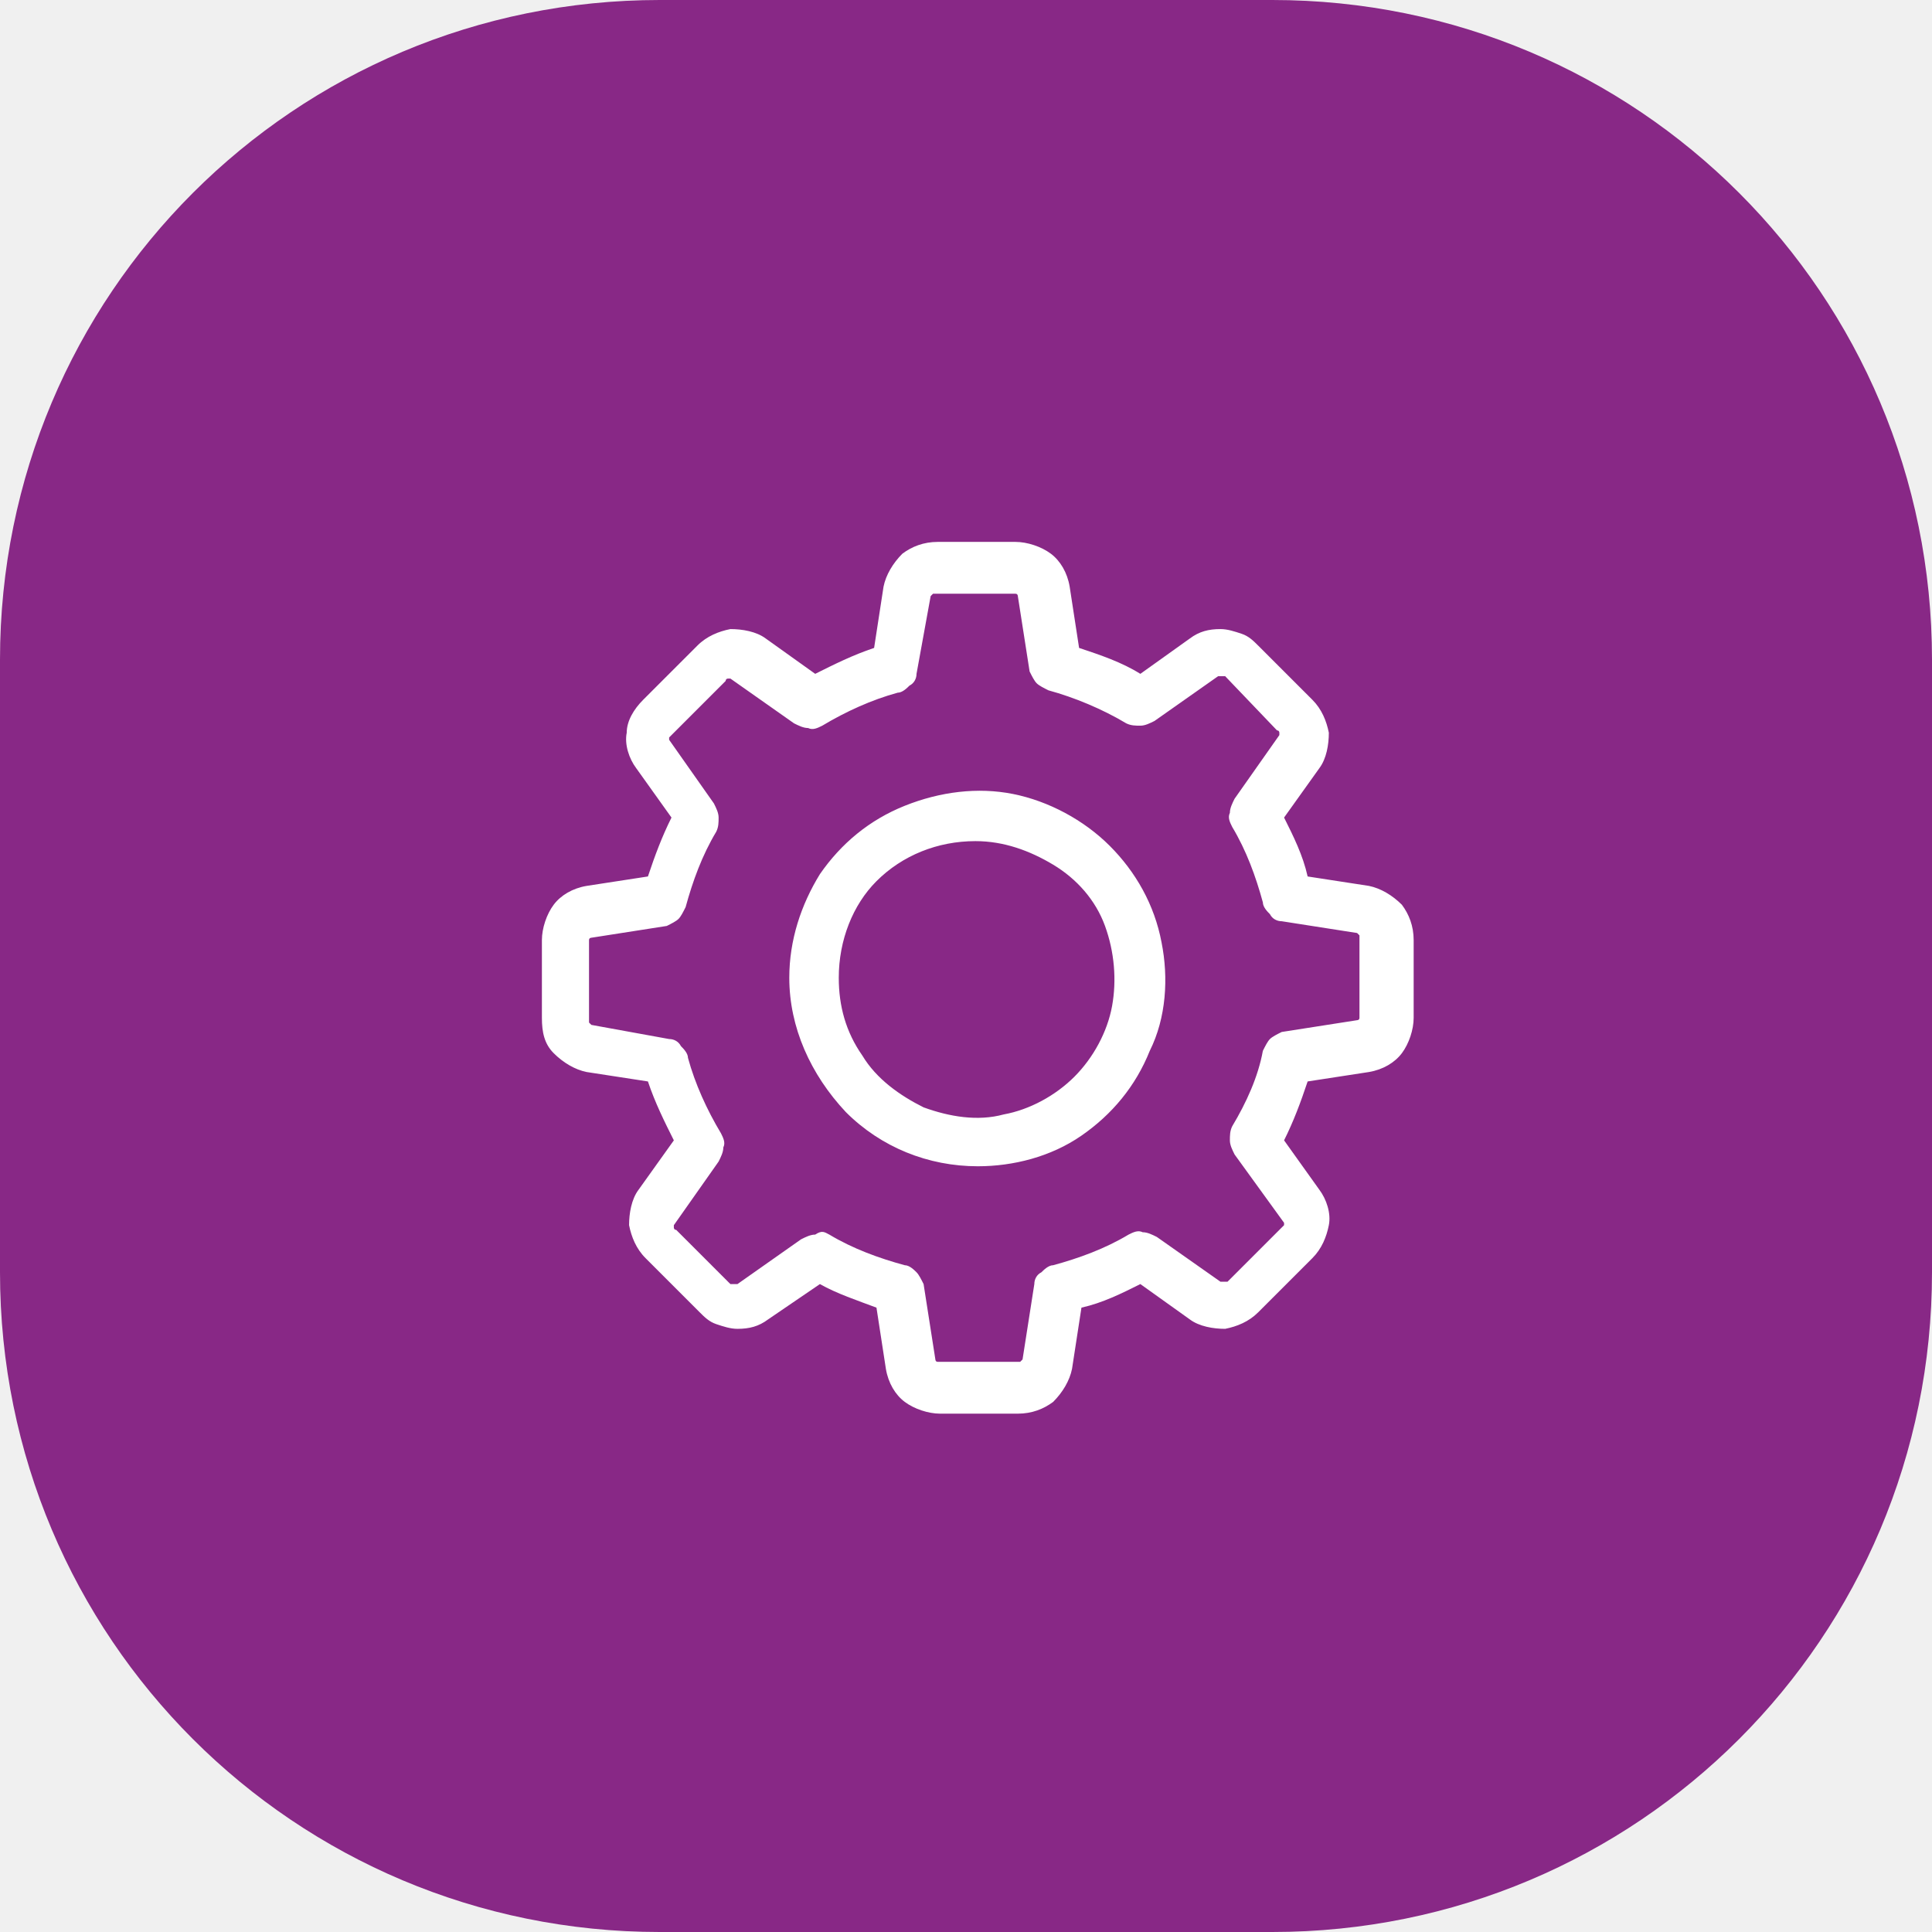
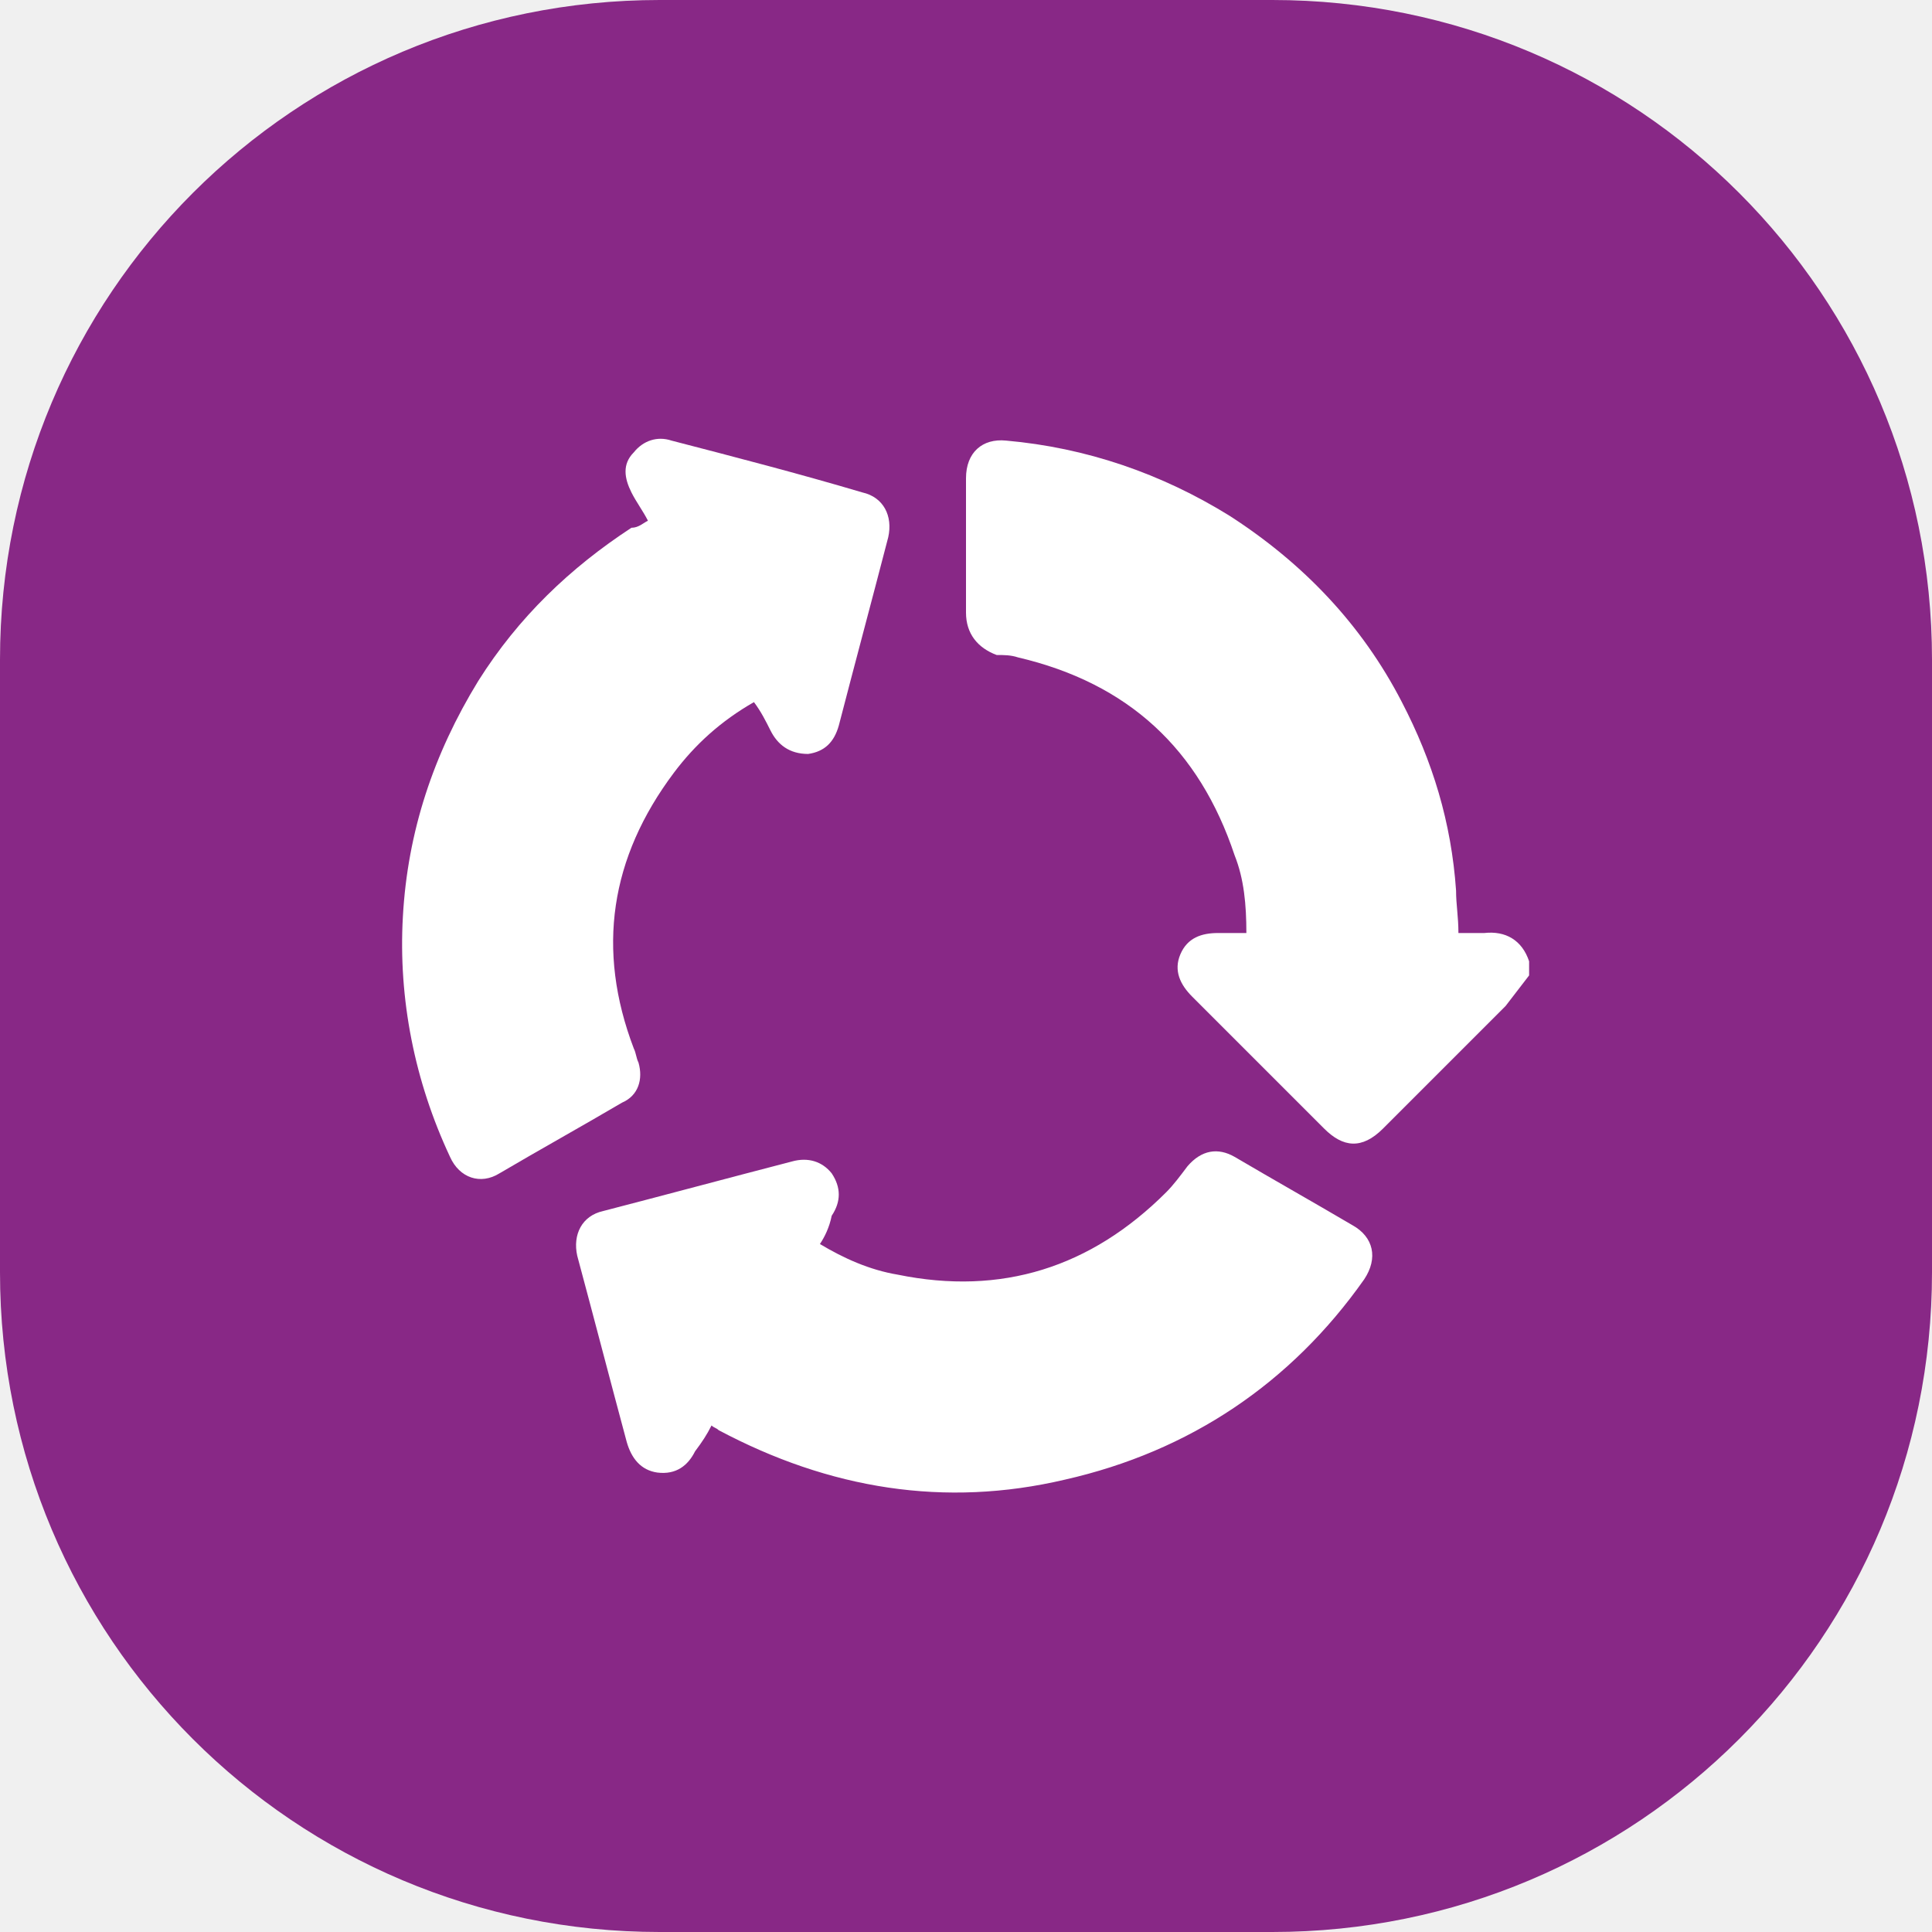
<svg xmlns="http://www.w3.org/2000/svg" version="1.1" id="Camada_1" x="0px" y="0px" viewBox="0 0 82 82" style="enable-background:new 0 0 82 82;" xml:space="preserve">
  <style type="text/css">
	.st0{fill:#882886;}
	.st1{fill:#FFFFFF;}
</style>
  <path class="st0" d="M54,0H28C12.5,0,0,12.5,0,28v26c0,15.5,12.5,28,28,28h26c15.5,0,28-12.5,28-28V28C82,12.5,69.5,0,54,0z" />
-   <path class="st1" d="M39.9,60c-0.5,0-1.1-0.2-1.5-0.5c-0.4-0.3-0.7-0.8-0.8-1.4l-0.4-2.6c-0.8-0.3-1.7-0.6-2.4-1L32.6,56  c-0.4,0.3-0.8,0.4-1.3,0.4c-0.3,0-0.6-0.1-0.9-0.2c-0.3-0.1-0.5-0.3-0.7-0.5l-2.3-2.3c-0.4-0.4-0.6-0.9-0.7-1.4  c0-0.5,0.1-1.1,0.4-1.5l1.5-2.1c-0.4-0.8-0.8-1.6-1.1-2.5l-2.6-0.4c-0.5-0.1-1-0.4-1.4-0.8c-0.4-0.4-0.5-0.9-0.5-1.5v-3.3  c0-0.5,0.2-1.1,0.5-1.5c0.3-0.4,0.8-0.7,1.4-0.8l2.6-0.4c0.3-0.9,0.6-1.7,1-2.5L27,32.6c-0.3-0.4-0.5-1-0.4-1.5c0-0.5,0.3-1,0.7-1.4  l2.3-2.3c0.4-0.4,0.9-0.6,1.4-0.7c0.5,0,1.1,0.1,1.5,0.4l2.1,1.5c0.8-0.4,1.6-0.8,2.5-1.1l0.4-2.6c0.1-0.5,0.4-1,0.8-1.4  c0.4-0.3,0.9-0.5,1.5-0.5h3.3c0.5,0,1.1,0.2,1.5,0.5c0.4,0.3,0.7,0.8,0.8,1.4l0.4,2.6c0.9,0.3,1.8,0.6,2.6,1.1l2.1-1.5  c0.4-0.3,0.8-0.4,1.3-0.4c0.3,0,0.6,0.1,0.9,0.2c0.3,0.1,0.5,0.3,0.7,0.5l2.3,2.3c0.4,0.4,0.6,0.9,0.7,1.4c0,0.5-0.1,1.1-0.4,1.5  l-1.5,2.1c0.4,0.8,0.8,1.6,1,2.5l2.6,0.4c0.5,0.1,1,0.4,1.4,0.8c0.3,0.4,0.5,0.9,0.5,1.5v3.3c0,0.5-0.2,1.1-0.5,1.5  c-0.3,0.4-0.8,0.7-1.4,0.8l-2.6,0.4c-0.3,0.9-0.6,1.7-1,2.5l1.5,2.1c0.3,0.4,0.5,1,0.4,1.5s-0.3,1-0.7,1.4l-2.3,2.3  c-0.4,0.4-0.9,0.6-1.4,0.7c-0.5,0-1.1-0.1-1.5-0.4l-2.1-1.5c-0.8,0.4-1.6,0.8-2.5,1l-0.4,2.6c-0.1,0.5-0.4,1-0.8,1.4  c-0.4,0.3-0.9,0.5-1.5,0.5L39.9,60z M35.2,52.4c1,0.6,2.1,1,3.2,1.3c0.2,0,0.4,0.2,0.5,0.3c0.1,0.1,0.2,0.3,0.3,0.5l0.5,3.2  c0,0,0,0.1,0.1,0.1c0,0,0.1,0,0.1,0h3.3c0,0,0.1,0,0.1,0c0,0,0.1-0.1,0.1-0.1l0.5-3.2c0-0.2,0.1-0.4,0.3-0.5  c0.1-0.1,0.3-0.3,0.5-0.3c1.1-0.3,2.2-0.7,3.2-1.3c0.2-0.1,0.4-0.2,0.6-0.1c0.2,0,0.4,0.1,0.6,0.2l2.7,1.9c0,0,0.1,0,0.1,0  c0,0,0.1,0,0.1,0c0,0,0,0,0.1,0l2.3-2.3c0,0,0.1-0.1,0.1-0.1c0,0,0-0.1,0-0.1L52.4,49c-0.1-0.2-0.2-0.4-0.2-0.6c0-0.2,0-0.4,0.1-0.6  c0.6-1,1.1-2.1,1.3-3.2c0.1-0.2,0.2-0.4,0.3-0.5c0.1-0.1,0.3-0.2,0.5-0.3l3.2-0.5c0,0,0.1,0,0.1-0.1c0,0,0-0.1,0-0.1h0v-3.3  c0,0,0-0.1,0-0.1c0,0-0.1-0.1-0.1-0.1l-3.2-0.5c-0.2,0-0.4-0.1-0.5-0.3c-0.1-0.1-0.3-0.3-0.3-0.5c-0.3-1.1-0.7-2.2-1.3-3.2  c-0.1-0.2-0.2-0.4-0.1-0.6c0-0.2,0.1-0.4,0.2-0.6l1.9-2.7c0,0,0-0.1,0-0.1c0,0,0-0.1-0.1-0.1L52,28.7c0,0,0,0-0.1,0c0,0-0.1,0-0.1,0  c0,0-0.1,0-0.1,0L49,30.6c-0.2,0.1-0.4,0.2-0.6,0.2c-0.2,0-0.4,0-0.6-0.1c-1-0.6-2.2-1.1-3.3-1.4c-0.2-0.1-0.4-0.2-0.5-0.3  c-0.1-0.1-0.2-0.3-0.3-0.5l-0.5-3.2c0,0,0-0.1-0.1-0.1c0,0-0.1,0-0.1,0h-3.3c0,0-0.1,0-0.1,0c0,0-0.1,0.1-0.1,0.1l-0.6,3.3  c0,0.2-0.1,0.4-0.3,0.5c-0.1,0.1-0.3,0.3-0.5,0.3c-1.1,0.3-2.2,0.8-3.2,1.4c-0.2,0.1-0.4,0.2-0.6,0.1c-0.2,0-0.4-0.1-0.6-0.2  l-2.7-1.9c0,0-0.1,0-0.1,0c0,0-0.1,0-0.1,0.1l-2.3,2.3c0,0-0.1,0.1-0.1,0.1c0,0,0,0.1,0,0.1l1.9,2.7c0.1,0.2,0.2,0.4,0.2,0.6  c0,0.2,0,0.4-0.1,0.6c-0.6,1-1,2.1-1.3,3.2c-0.1,0.2-0.2,0.4-0.3,0.5s-0.3,0.2-0.5,0.3l-3.2,0.5c0,0-0.1,0-0.1,0.1c0,0,0,0.1,0,0.1  v3.3c0,0,0,0.1,0,0.1c0,0,0.1,0.1,0.1,0.1l3.3,0.6c0.2,0,0.4,0.1,0.5,0.3c0.1,0.1,0.3,0.3,0.3,0.5c0.3,1.1,0.8,2.2,1.4,3.2  c0.1,0.2,0.2,0.4,0.1,0.6c0,0.2-0.1,0.4-0.2,0.6l-1.9,2.7c0,0,0,0.1,0,0.1c0,0,0,0.1,0.1,0.1l2.3,2.3c0,0,0,0,0.1,0c0,0,0.1,0,0.1,0  c0,0,0.1,0,0.1,0l2.7-1.9c0.2-0.1,0.4-0.2,0.6-0.2C34.9,52.2,35,52.3,35.2,52.4L35.2,52.4z M33.5,41.5c0-1.6,0.5-3.1,1.3-4.4  c0.9-1.3,2.1-2.3,3.6-2.9c1.5-0.6,3.1-0.8,4.6-0.5c1.5,0.3,3,1.1,4.1,2.2c1.1,1.1,1.9,2.5,2.2,4.1c0.3,1.5,0.2,3.2-0.5,4.6  c-0.6,1.5-1.6,2.7-2.9,3.6c-1.3,0.9-2.9,1.3-4.4,1.3c-2.1,0-4.1-0.8-5.6-2.3C34.4,45.6,33.5,43.6,33.5,41.5L33.5,41.5z M35.6,41.5  c0,1.2,0.3,2.3,1,3.3c0.6,1,1.6,1.7,2.6,2.2c1.1,0.4,2.3,0.6,3.4,0.3c1.1-0.2,2.2-0.8,3-1.6c0.8-0.8,1.4-1.9,1.6-3  c0.2-1.1,0.1-2.3-0.3-3.4c-0.4-1.1-1.2-2-2.2-2.6c-1-0.6-2.1-1-3.3-1c-1.6,0-3.1,0.6-4.2,1.7C36.2,38.4,35.6,39.9,35.6,41.5  L35.6,41.5z" />
+   <g>
+     <path class="st1" d="M64.9,41.4c-0.3,0.4-0.7,0.9-1,1.3c-1.7,1.7-3.5,3.5-5.2,5.2c-0.9,0.9-1.7,0.8-2.5,0c-1.9-1.9-3.7-3.7-5.6-5.6   c-0.5-0.5-0.8-1.1-0.5-1.8c0.3-0.7,0.9-0.9,1.6-0.9c0.4,0,0.8,0,1.2,0c0-1.2-0.1-2.3-0.5-3.3c-1.5-4.5-4.5-7.3-9.2-8.4   c-0.3-0.1-0.6-0.1-0.9-0.1C41.5,27.5,41,26.9,41,26c0-1.9,0-3.8,0-5.7c0-1.1,0.7-1.7,1.7-1.6c3.4,0.3,6.6,1.4,9.5,3.2   c3.1,2,5.6,4.6,7.3,7.9c1.3,2.5,2.1,5.1,2.3,8c0,0.6,0.1,1.1,0.1,1.8c0.4,0,0.7,0,1.1,0c0.9-0.1,1.6,0.3,1.9,1.2   C64.9,40.9,64.9,41.1,64.9,41.4z" />
+     <path class="st1" d="M27.5,22.1c-0.2-0.4-0.5-0.8-0.7-1.2c-0.3-0.6-0.4-1.2,0.1-1.7c0.4-0.5,1-0.7,1.6-0.5c2.7,0.7,5.4,1.4,8.1,2.2   c0.9,0.2,1.3,1,1.1,1.9c-0.7,2.7-1.4,5.3-2.1,8c-0.2,0.7-0.6,1.1-1.3,1.2C33.5,32,33,31.6,32.7,31c-0.2-0.4-0.4-0.8-0.7-1.2   c-1.4,0.8-2.5,1.8-3.4,3c-2.7,3.6-3.3,7.5-1.7,11.7c0.1,0.2,0.1,0.4,0.2,0.6c0.2,0.7,0,1.4-0.7,1.7c-1.7,1-3.5,2-5.2,3   c-0.8,0.5-1.7,0.2-2.1-0.7c-1.5-3.2-2.2-6.7-2-10.2c0.2-3.6,1.3-6.9,3.2-10c1.7-2.7,3.9-4.8,6.5-6.5C27.1,22.4,27.3,22.2,27.5,22.1   z" />
+     <path class="st1" d="M34.8,52.8c1,0.6,2.1,1.1,3.3,1.3c4.4,0.9,8.2-0.3,11.4-3.5c0.3-0.3,0.6-0.7,0.9-1.1c0.6-0.7,1.3-0.8,2-0.4   c1.7,1,3.3,1.9,5,2.9c0.9,0.5,1.1,1.4,0.5,2.3c-3.1,4.4-7.4,7.3-12.7,8.5c-5.1,1.2-10,0.4-14.7-2.1c-0.1-0.1-0.2-0.1-0.3-0.2   c-0.2,0.4-0.4,0.7-0.7,1.1c-0.3,0.6-0.8,1-1.6,0.9c-0.7-0.1-1.1-0.6-1.3-1.3c-0.7-2.6-1.4-5.3-2.1-7.9c-0.2-0.9,0.2-1.7,1.1-1.9   c2.7-0.7,5.3-1.4,8-2.1c0.7-0.2,1.3,0,1.7,0.5c0.4,0.6,0.4,1.2,0,1.8C35.2,52.1,35,52.5,34.8,52.8z" />
+   </g>
</svg>
